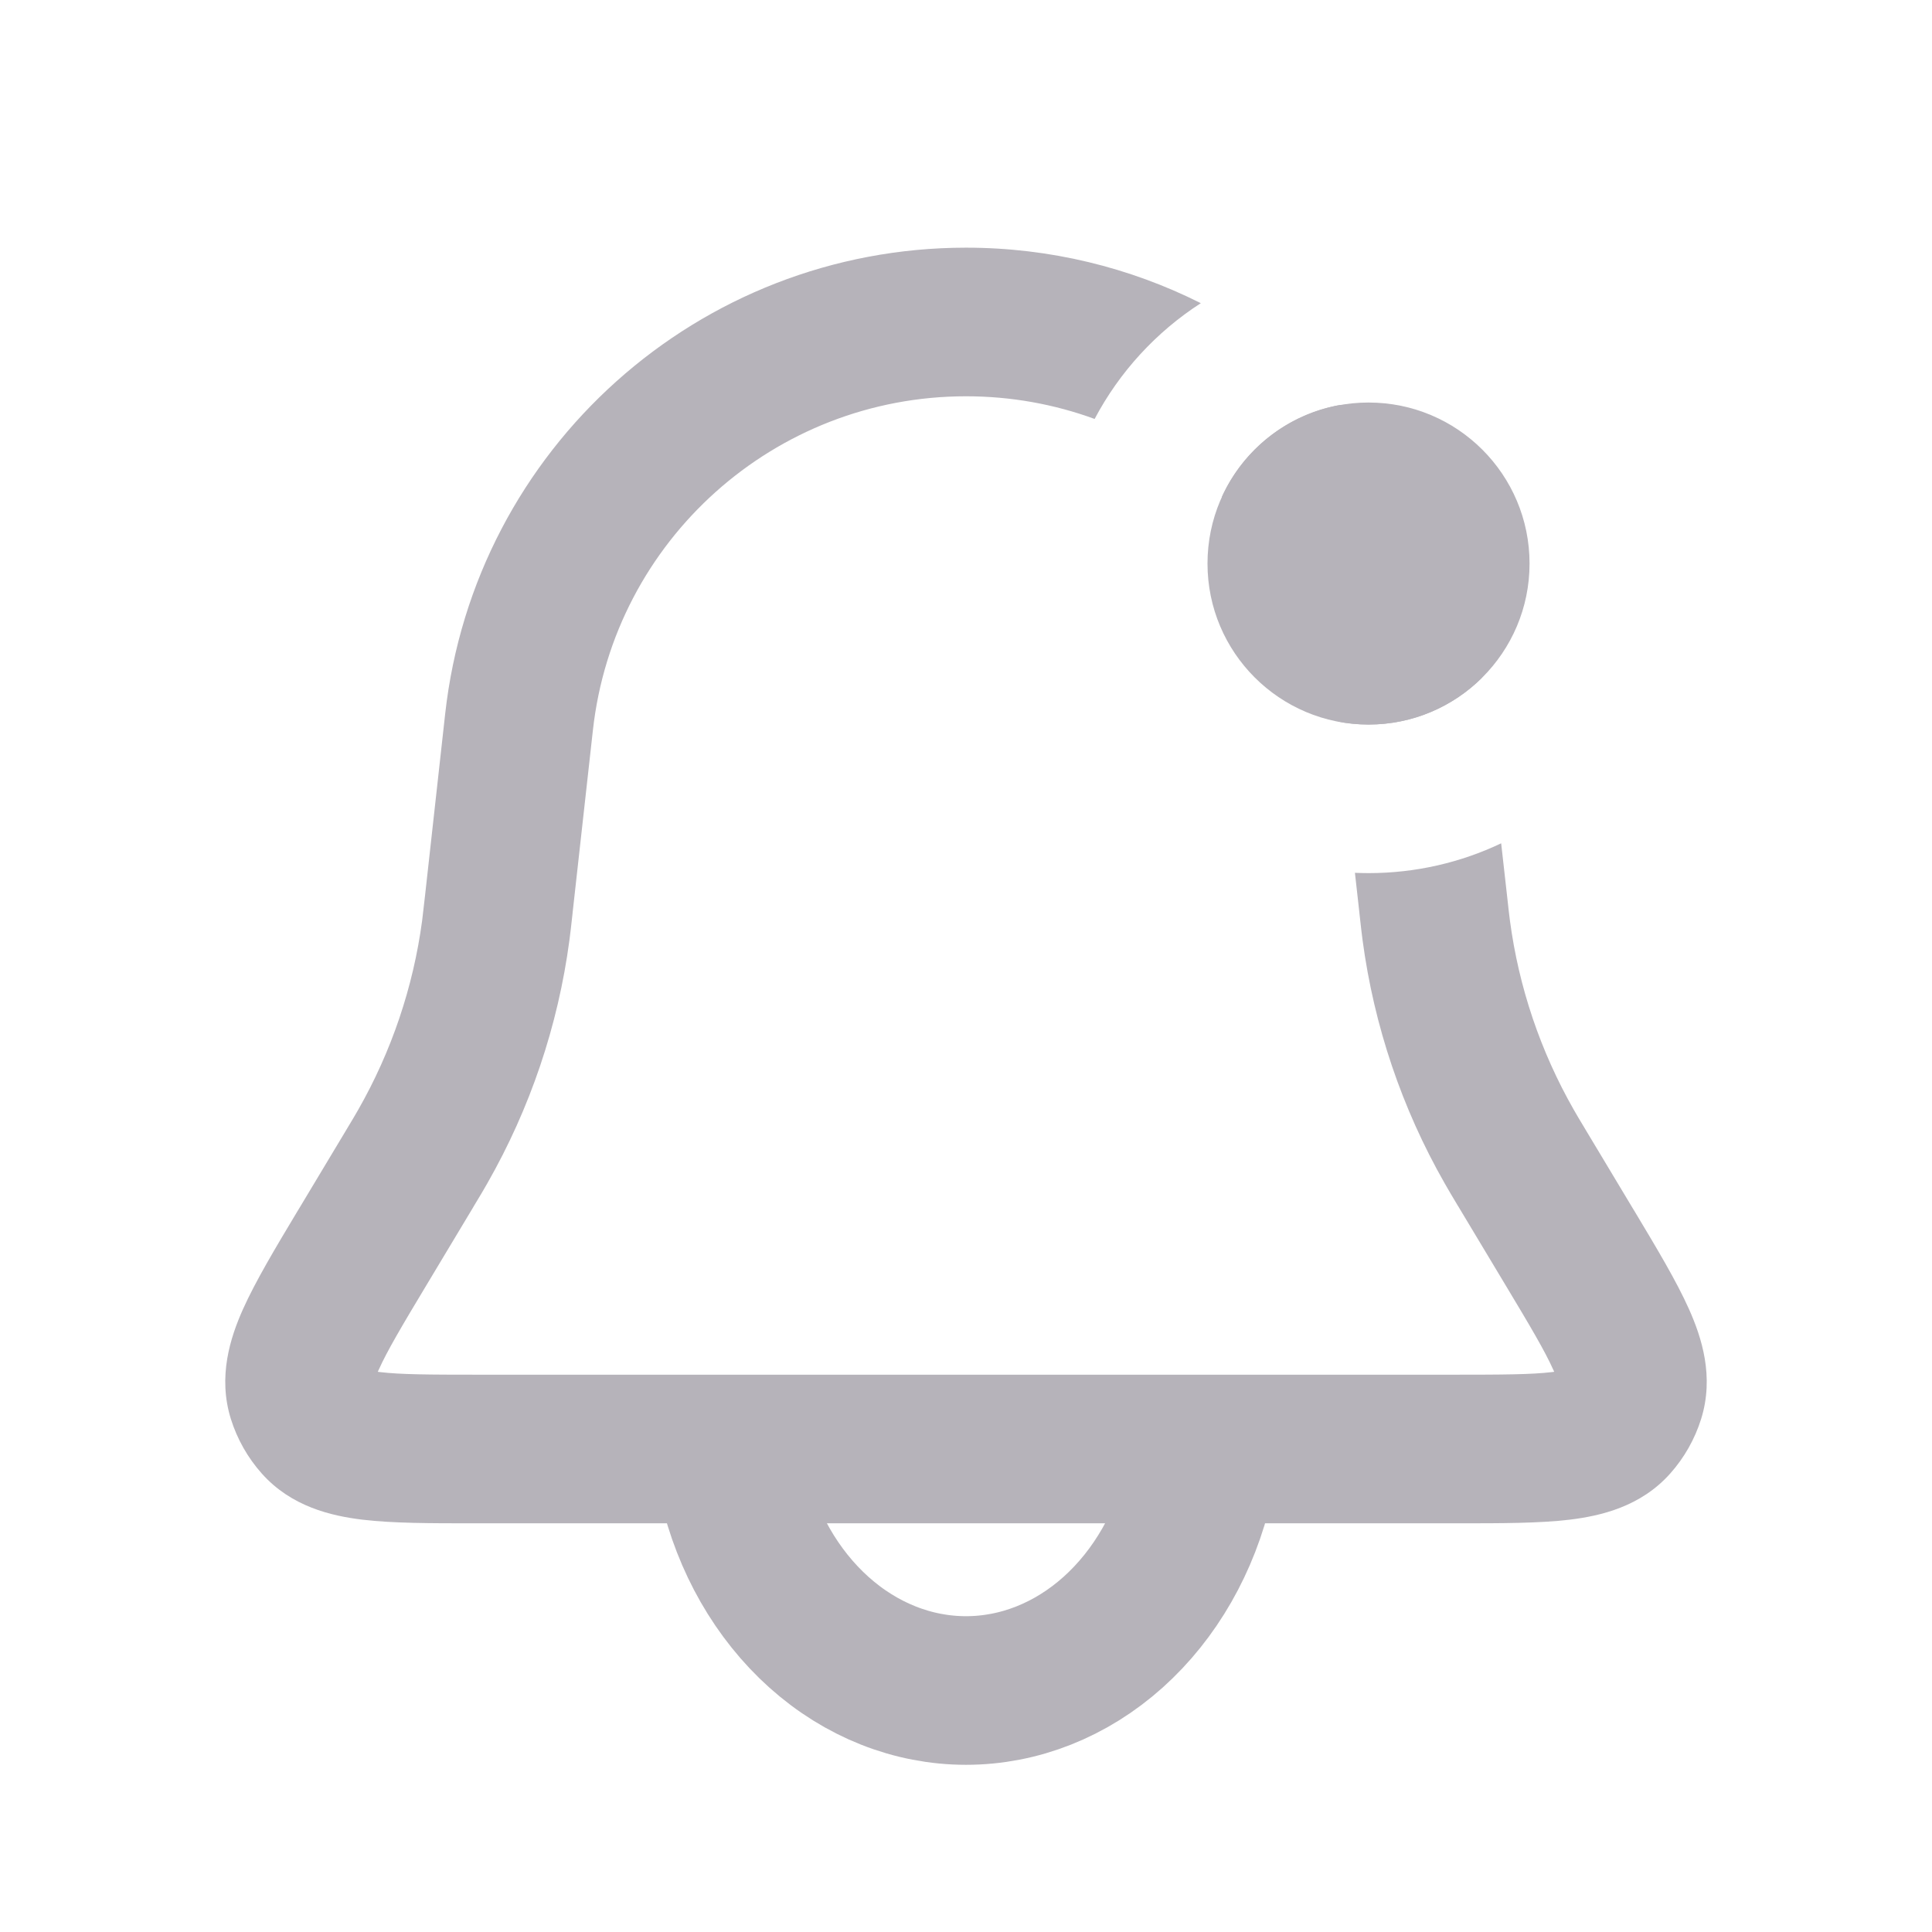
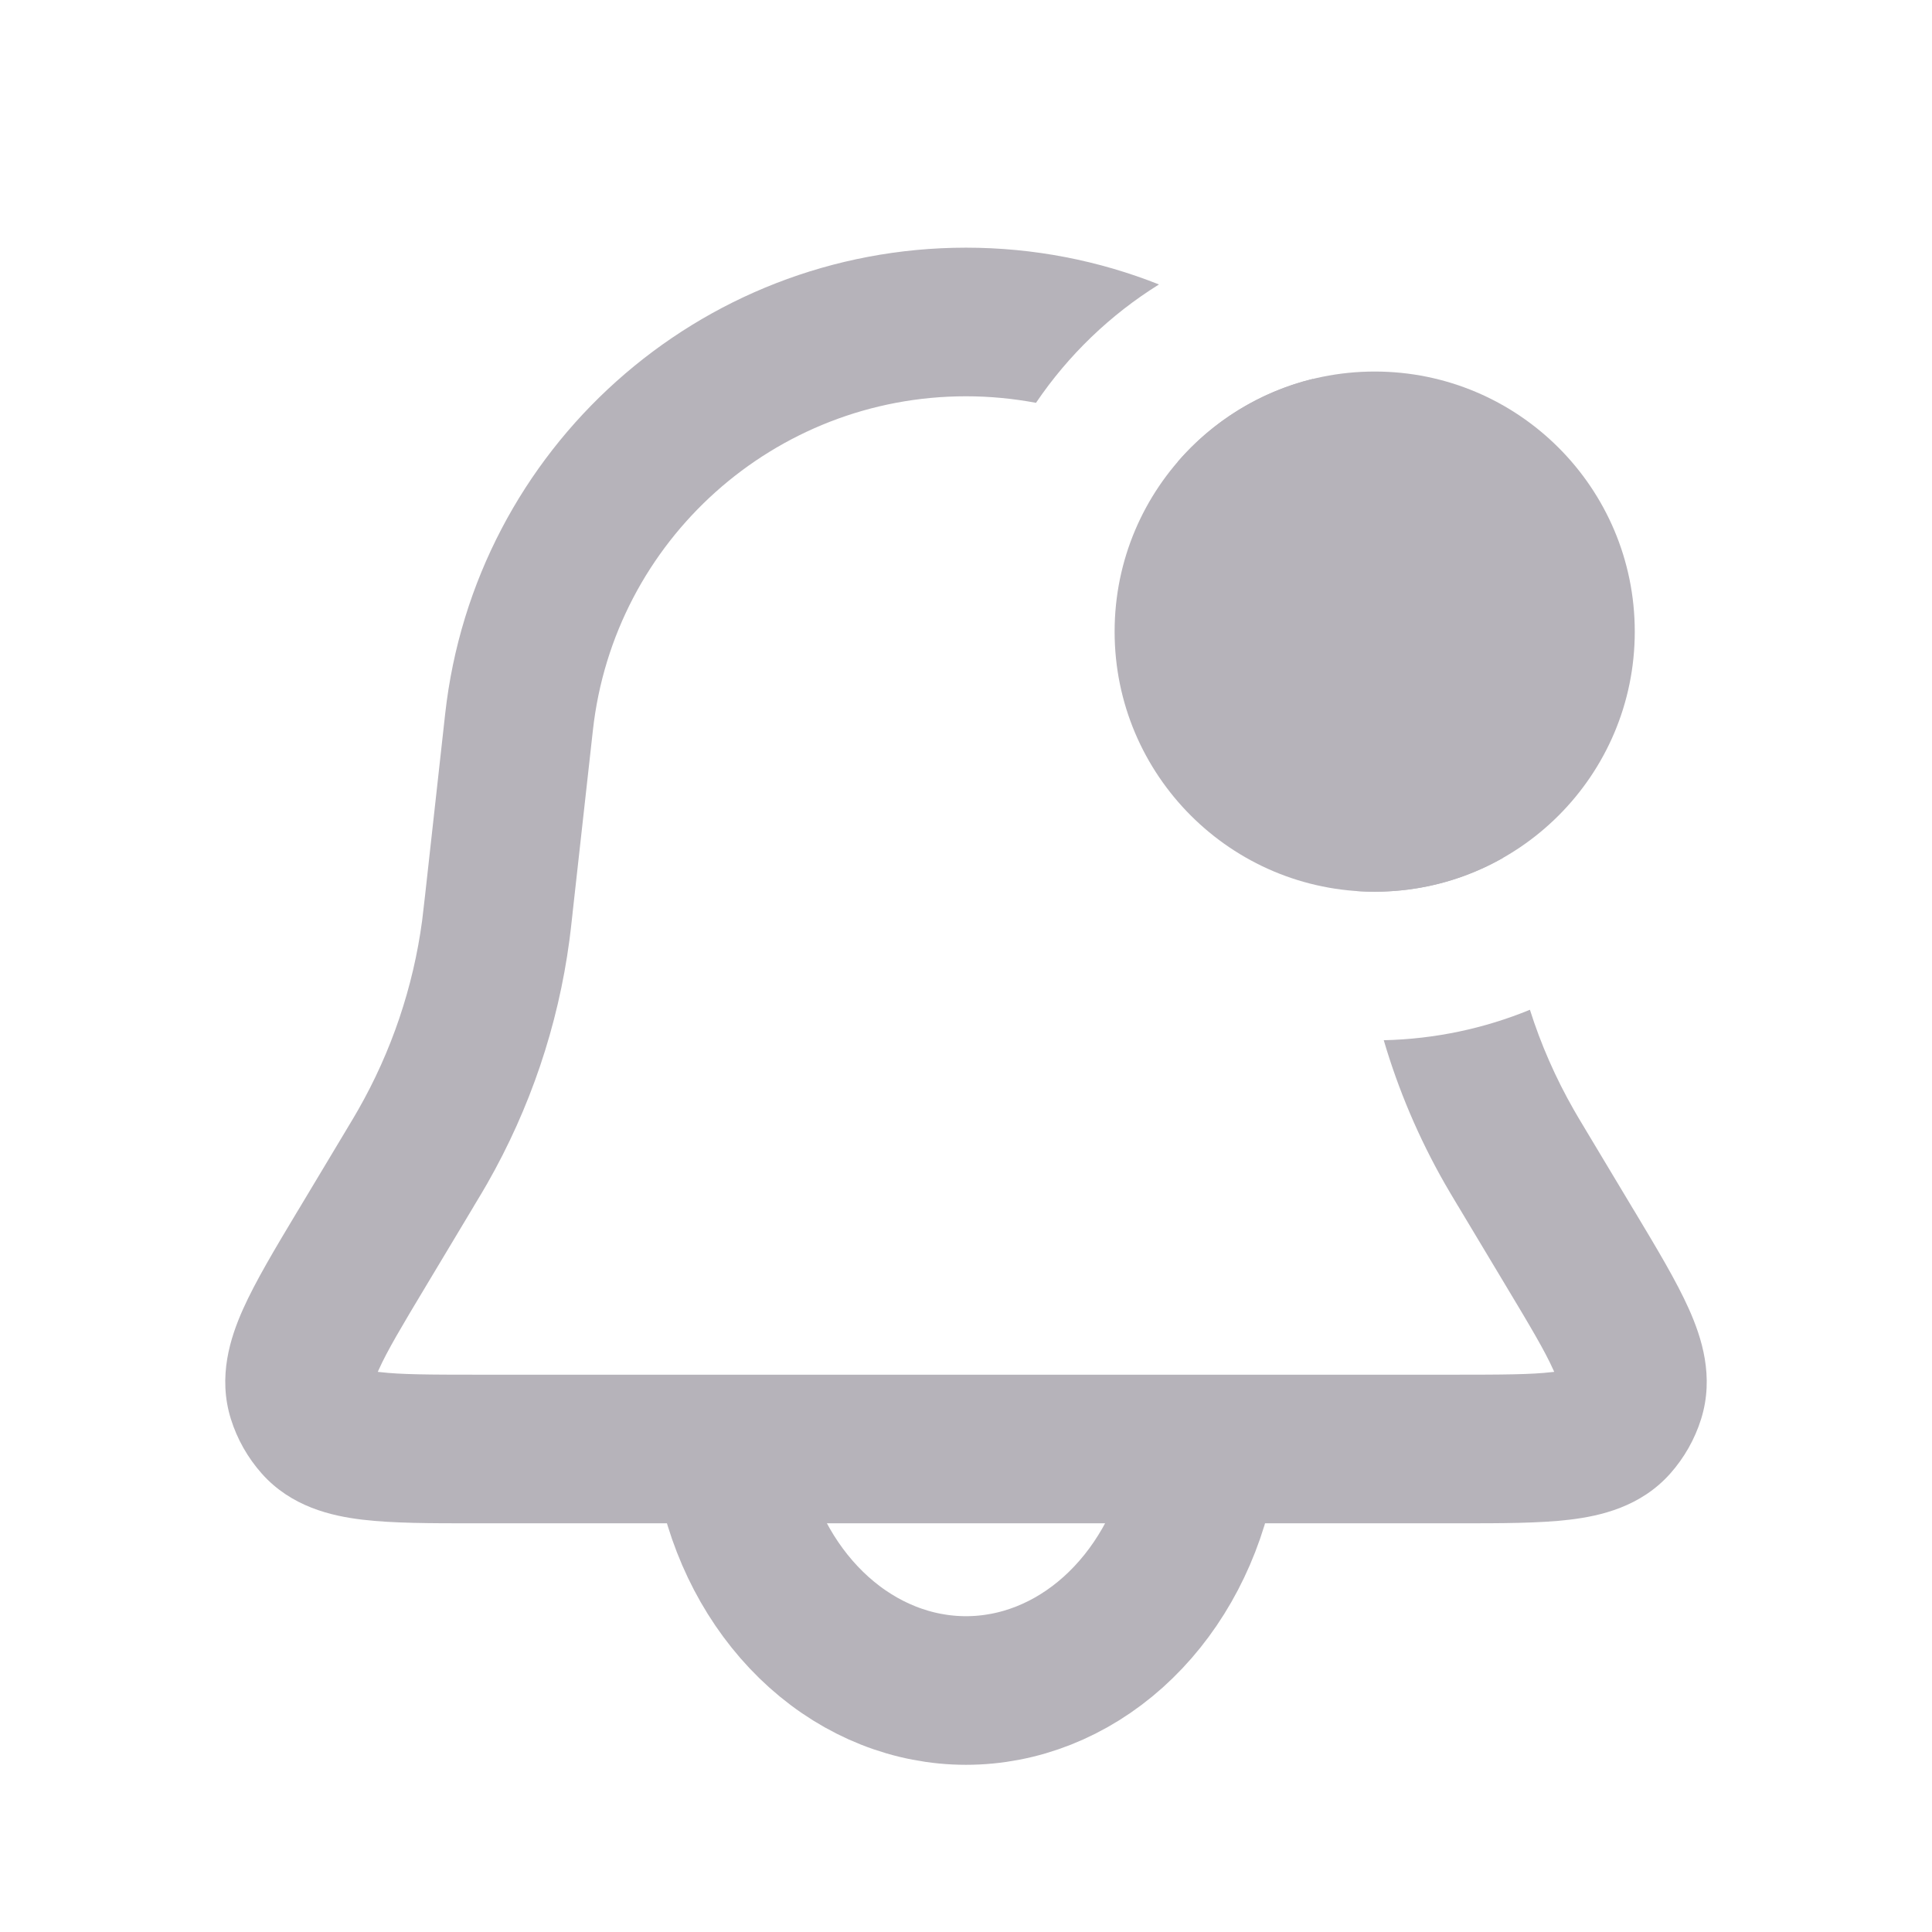
<svg xmlns="http://www.w3.org/2000/svg" width="26" height="26" viewBox="0 0 26 26" fill="none">
-   <path fill-rule="evenodd" clip-rule="evenodd" d="M13 3.333C9.407 3.333 6.388 6.035 5.991 9.606L5.719 12.061C5.699 12.241 5.69 12.316 5.681 12.389C5.561 13.285 5.269 14.149 4.821 14.934C4.785 14.998 4.746 15.063 4.653 15.218L4.027 16.261L3.997 16.31C3.704 16.799 3.439 17.242 3.271 17.616C3.099 18.001 2.929 18.525 3.107 19.096C3.192 19.367 3.334 19.618 3.523 19.83C3.92 20.276 4.457 20.4 4.876 20.451C5.283 20.5 5.799 20.5 6.369 20.5L6.427 20.5H19.573L19.631 20.5C20.201 20.5 20.717 20.5 21.125 20.451C21.543 20.4 22.08 20.276 22.477 19.83C22.666 19.618 22.808 19.367 22.893 19.096C23.071 18.525 22.901 18.001 22.729 17.616C22.562 17.242 22.296 16.799 22.003 16.31L22.003 16.31L21.973 16.261L21.347 15.218C21.254 15.063 21.215 14.998 21.179 14.934C20.731 14.149 20.439 13.285 20.32 12.389C20.31 12.316 20.302 12.241 20.282 12.061L20.202 11.349C19.661 11.606 19.056 11.75 18.417 11.75C18.356 11.75 18.295 11.748 18.234 11.746L18.294 12.282L18.295 12.294C18.313 12.458 18.324 12.556 18.337 12.653C18.491 13.805 18.866 14.916 19.442 15.925C19.49 16.011 19.541 16.095 19.625 16.236L19.626 16.236L19.632 16.247L20.258 17.29C20.591 17.844 20.791 18.182 20.903 18.433L20.916 18.461L20.885 18.465C20.612 18.498 20.22 18.5 19.573 18.5H6.427C5.78 18.5 5.388 18.498 5.115 18.465L5.084 18.461L5.097 18.433C5.209 18.182 5.409 17.844 5.742 17.29L6.368 16.247L6.374 16.236L6.374 16.236C6.459 16.095 6.51 16.011 6.558 15.925C7.134 14.916 7.51 13.805 7.663 12.653C7.676 12.556 7.687 12.458 7.705 12.294L7.706 12.282L7.979 9.827C8.263 7.269 10.426 5.333 13 5.333C13.606 5.333 14.19 5.44 14.731 5.638C15.066 5.004 15.56 4.467 16.16 4.08C15.206 3.601 14.132 3.333 13 3.333ZM18.037 5.449C17.325 5.575 16.733 6.049 16.443 6.688C17.274 7.462 17.846 8.515 18.007 9.711C18.14 9.736 18.277 9.75 18.417 9.75C19.01 9.75 19.547 9.511 19.939 9.125C19.681 7.699 19 6.432 18.037 5.449Z" fill="#B6B3BA" />
+   <path fill-rule="evenodd" clip-rule="evenodd" d="M15.597 3.828C14.791 3.508 13.914 3.333 13 3.333C9.407 3.333 6.388 6.035 5.991 9.606L5.719 12.062C5.699 12.241 5.69 12.316 5.681 12.389C5.561 13.285 5.269 14.149 4.821 14.934C4.785 14.998 4.746 15.063 4.653 15.218L4.027 16.262L3.997 16.311C3.704 16.8 3.439 17.242 3.271 17.617C3.099 18.002 2.929 18.526 3.107 19.096C3.192 19.368 3.334 19.618 3.523 19.831C3.92 20.277 4.457 20.401 4.876 20.451C5.283 20.5 5.799 20.5 6.369 20.5L6.427 20.5H19.573L19.631 20.5C20.201 20.5 20.717 20.5 21.125 20.451C21.543 20.401 22.08 20.277 22.477 19.831C22.666 19.618 22.808 19.368 22.893 19.096C23.071 18.526 22.901 18.002 22.729 17.617C22.562 17.242 22.296 16.8 22.003 16.311L22.003 16.311L21.973 16.262L21.347 15.218C21.254 15.063 21.215 14.998 21.179 14.934C20.935 14.507 20.737 14.056 20.589 13.589C19.98 13.839 19.317 13.983 18.622 13.999C18.819 14.669 19.094 15.316 19.442 15.926C19.49 16.011 19.541 16.095 19.625 16.236L19.626 16.236L19.632 16.247L20.258 17.291C20.591 17.845 20.791 18.182 20.903 18.433L20.916 18.462L20.885 18.465C20.612 18.498 20.22 18.5 19.573 18.5H6.427C5.78 18.5 5.388 18.498 5.115 18.465L5.084 18.462L5.097 18.433C5.209 18.182 5.409 17.845 5.742 17.291L6.368 16.247L6.374 16.237L6.374 16.236C6.459 16.095 6.51 16.011 6.558 15.926C7.134 14.916 7.51 13.805 7.663 12.653C7.676 12.556 7.687 12.458 7.705 12.294L7.706 12.282L7.979 9.827C8.263 7.269 10.426 5.333 13 5.333C13.321 5.333 13.636 5.364 13.942 5.421C14.375 4.781 14.94 4.237 15.597 3.828ZM17.668 5.099C16.95 5.275 16.318 5.672 15.85 6.214C17.028 7.02 17.853 8.315 18.021 9.827L18.262 11.992C18.34 11.997 18.42 12 18.5 12C19.127 12 19.715 11.835 20.224 11.546L20.009 9.606C19.808 7.804 18.941 6.223 17.668 5.099Z" fill="#B6B3BA" />
  <path d="M9.861 19.94C10.046 20.746 10.454 21.458 11.021 21.966C11.589 22.475 12.285 22.75 13 22.75C13.715 22.75 14.411 22.475 14.979 21.966C15.546 21.458 15.954 20.746 16.139 19.94" stroke="#B6B3BA" stroke-width="2" stroke-linecap="round" />
-   <ellipse cx="18.417" cy="7.584" rx="2.167" ry="2.167" fill="#B6B3BA" />
+   <circle cx="18.5" cy="8.5" r="3.5" fill="#B6B3BA" />
</svg>
